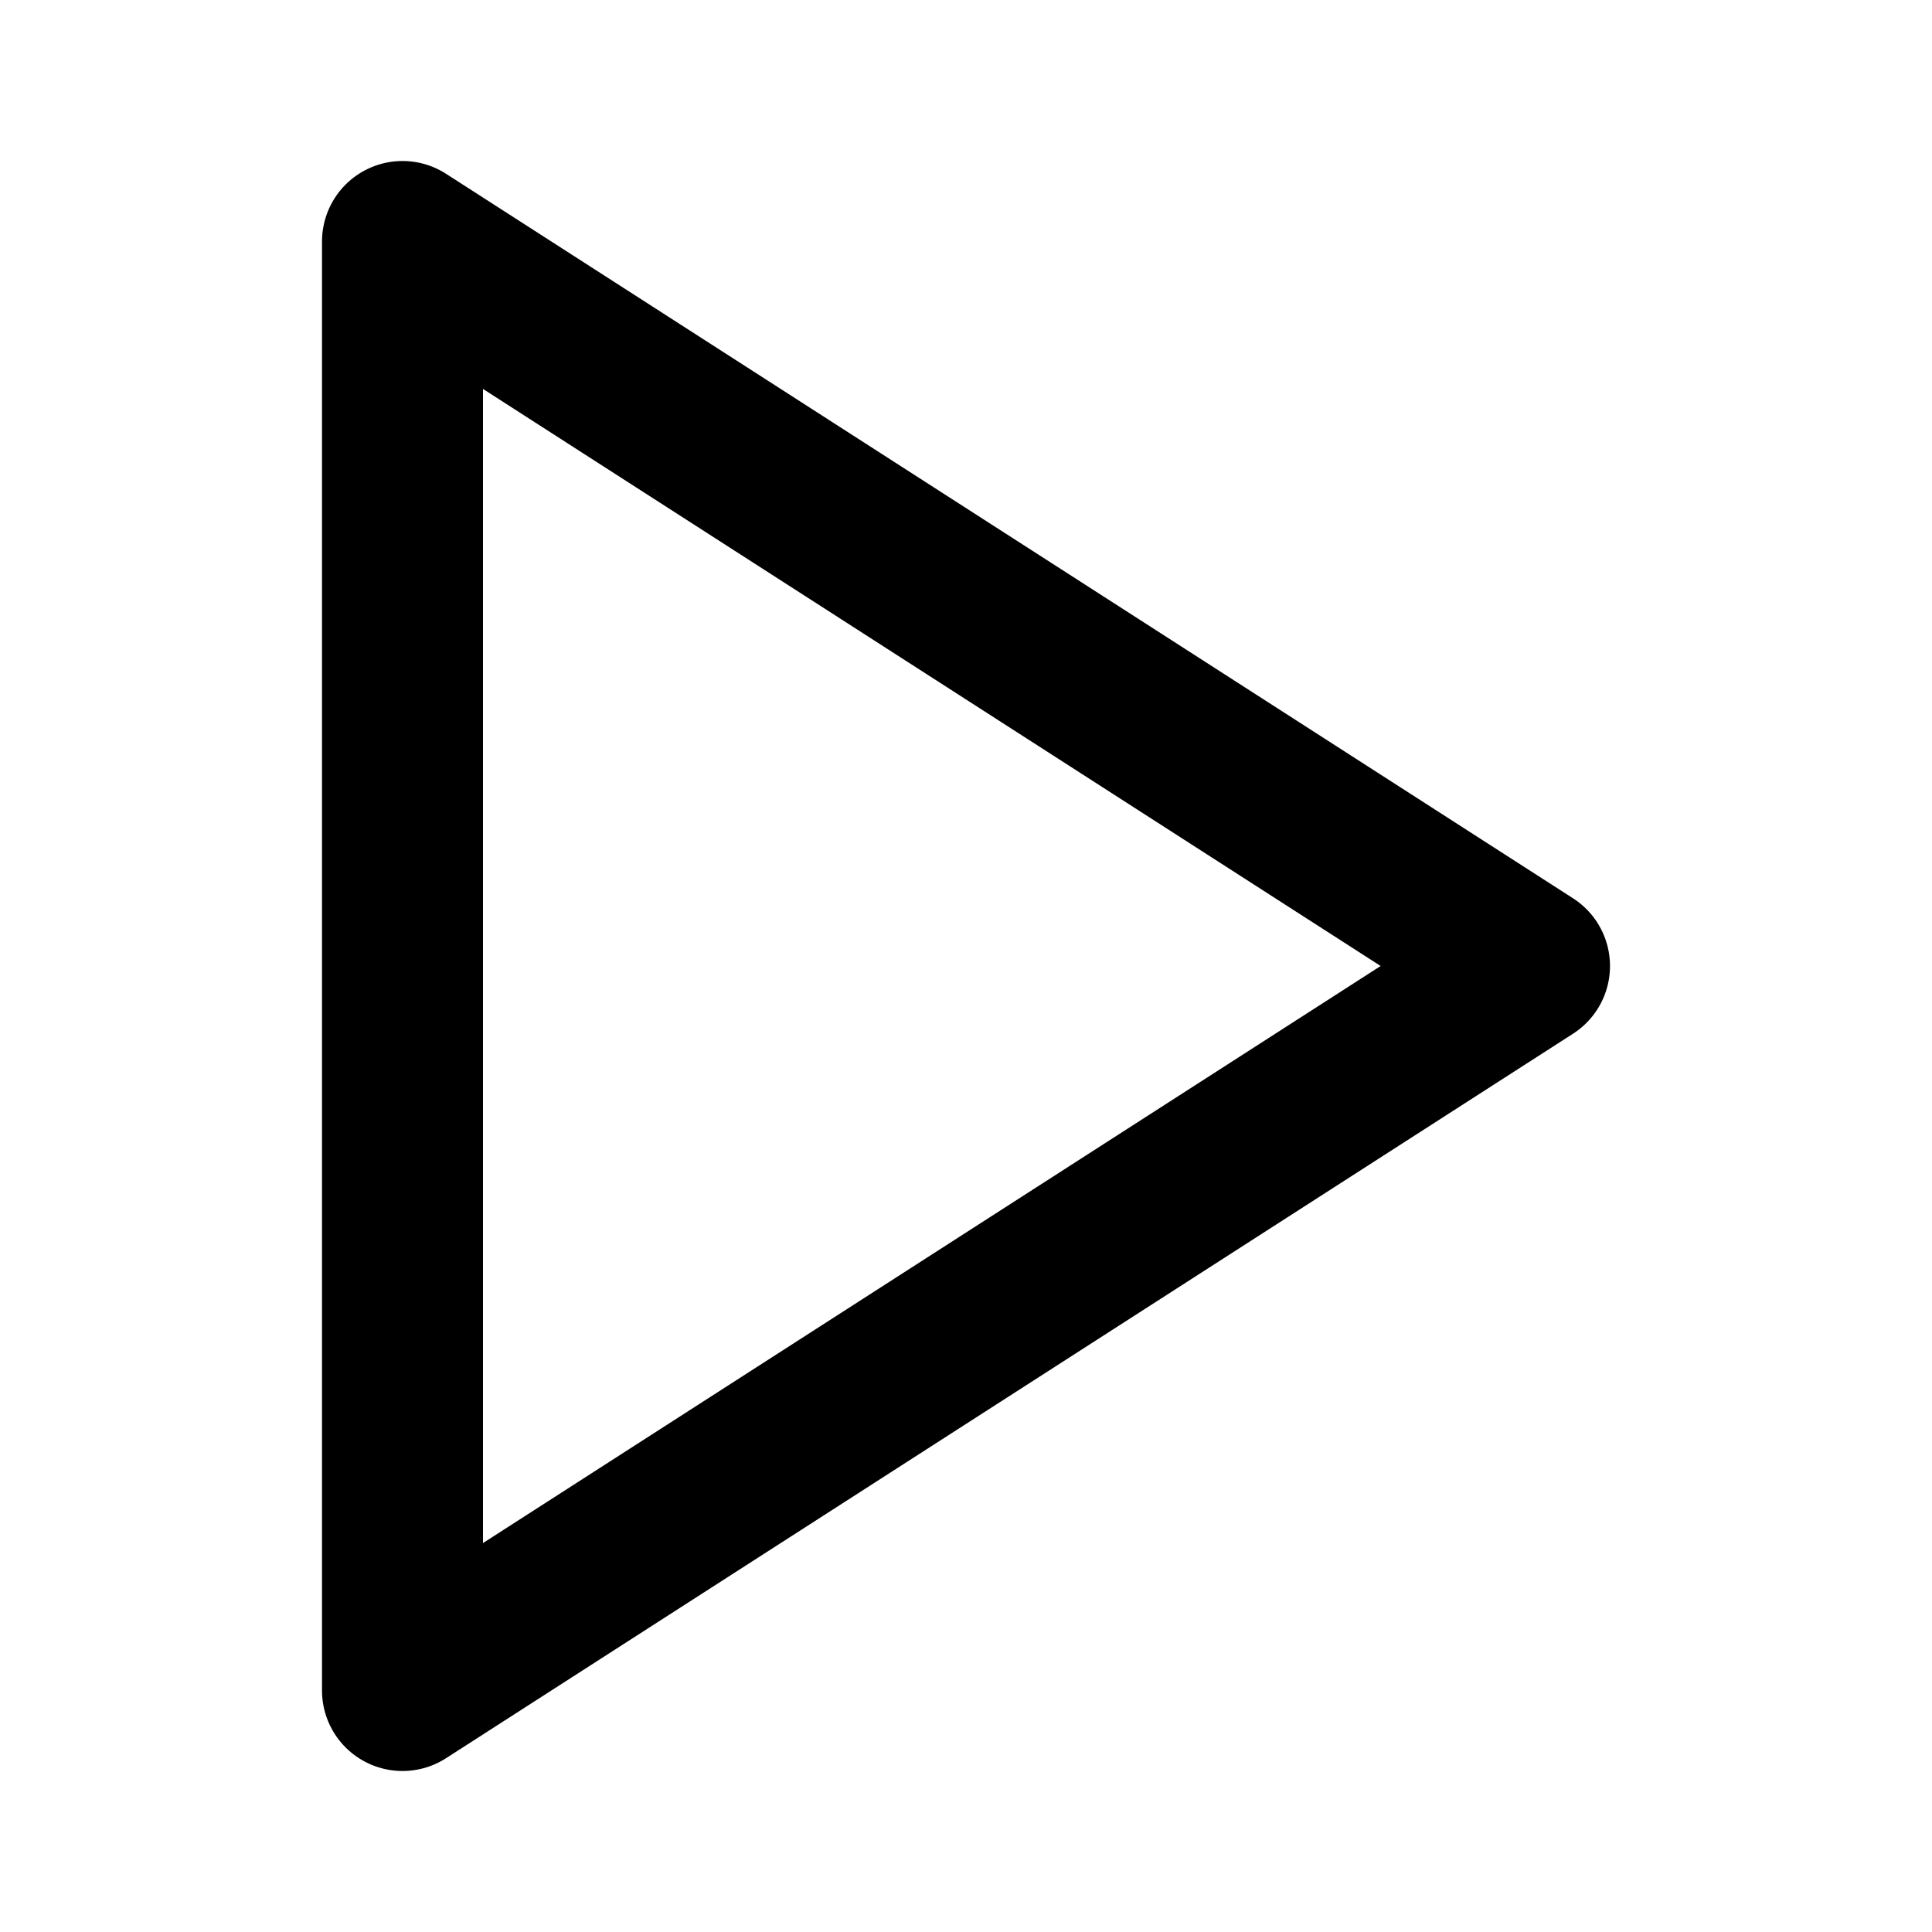
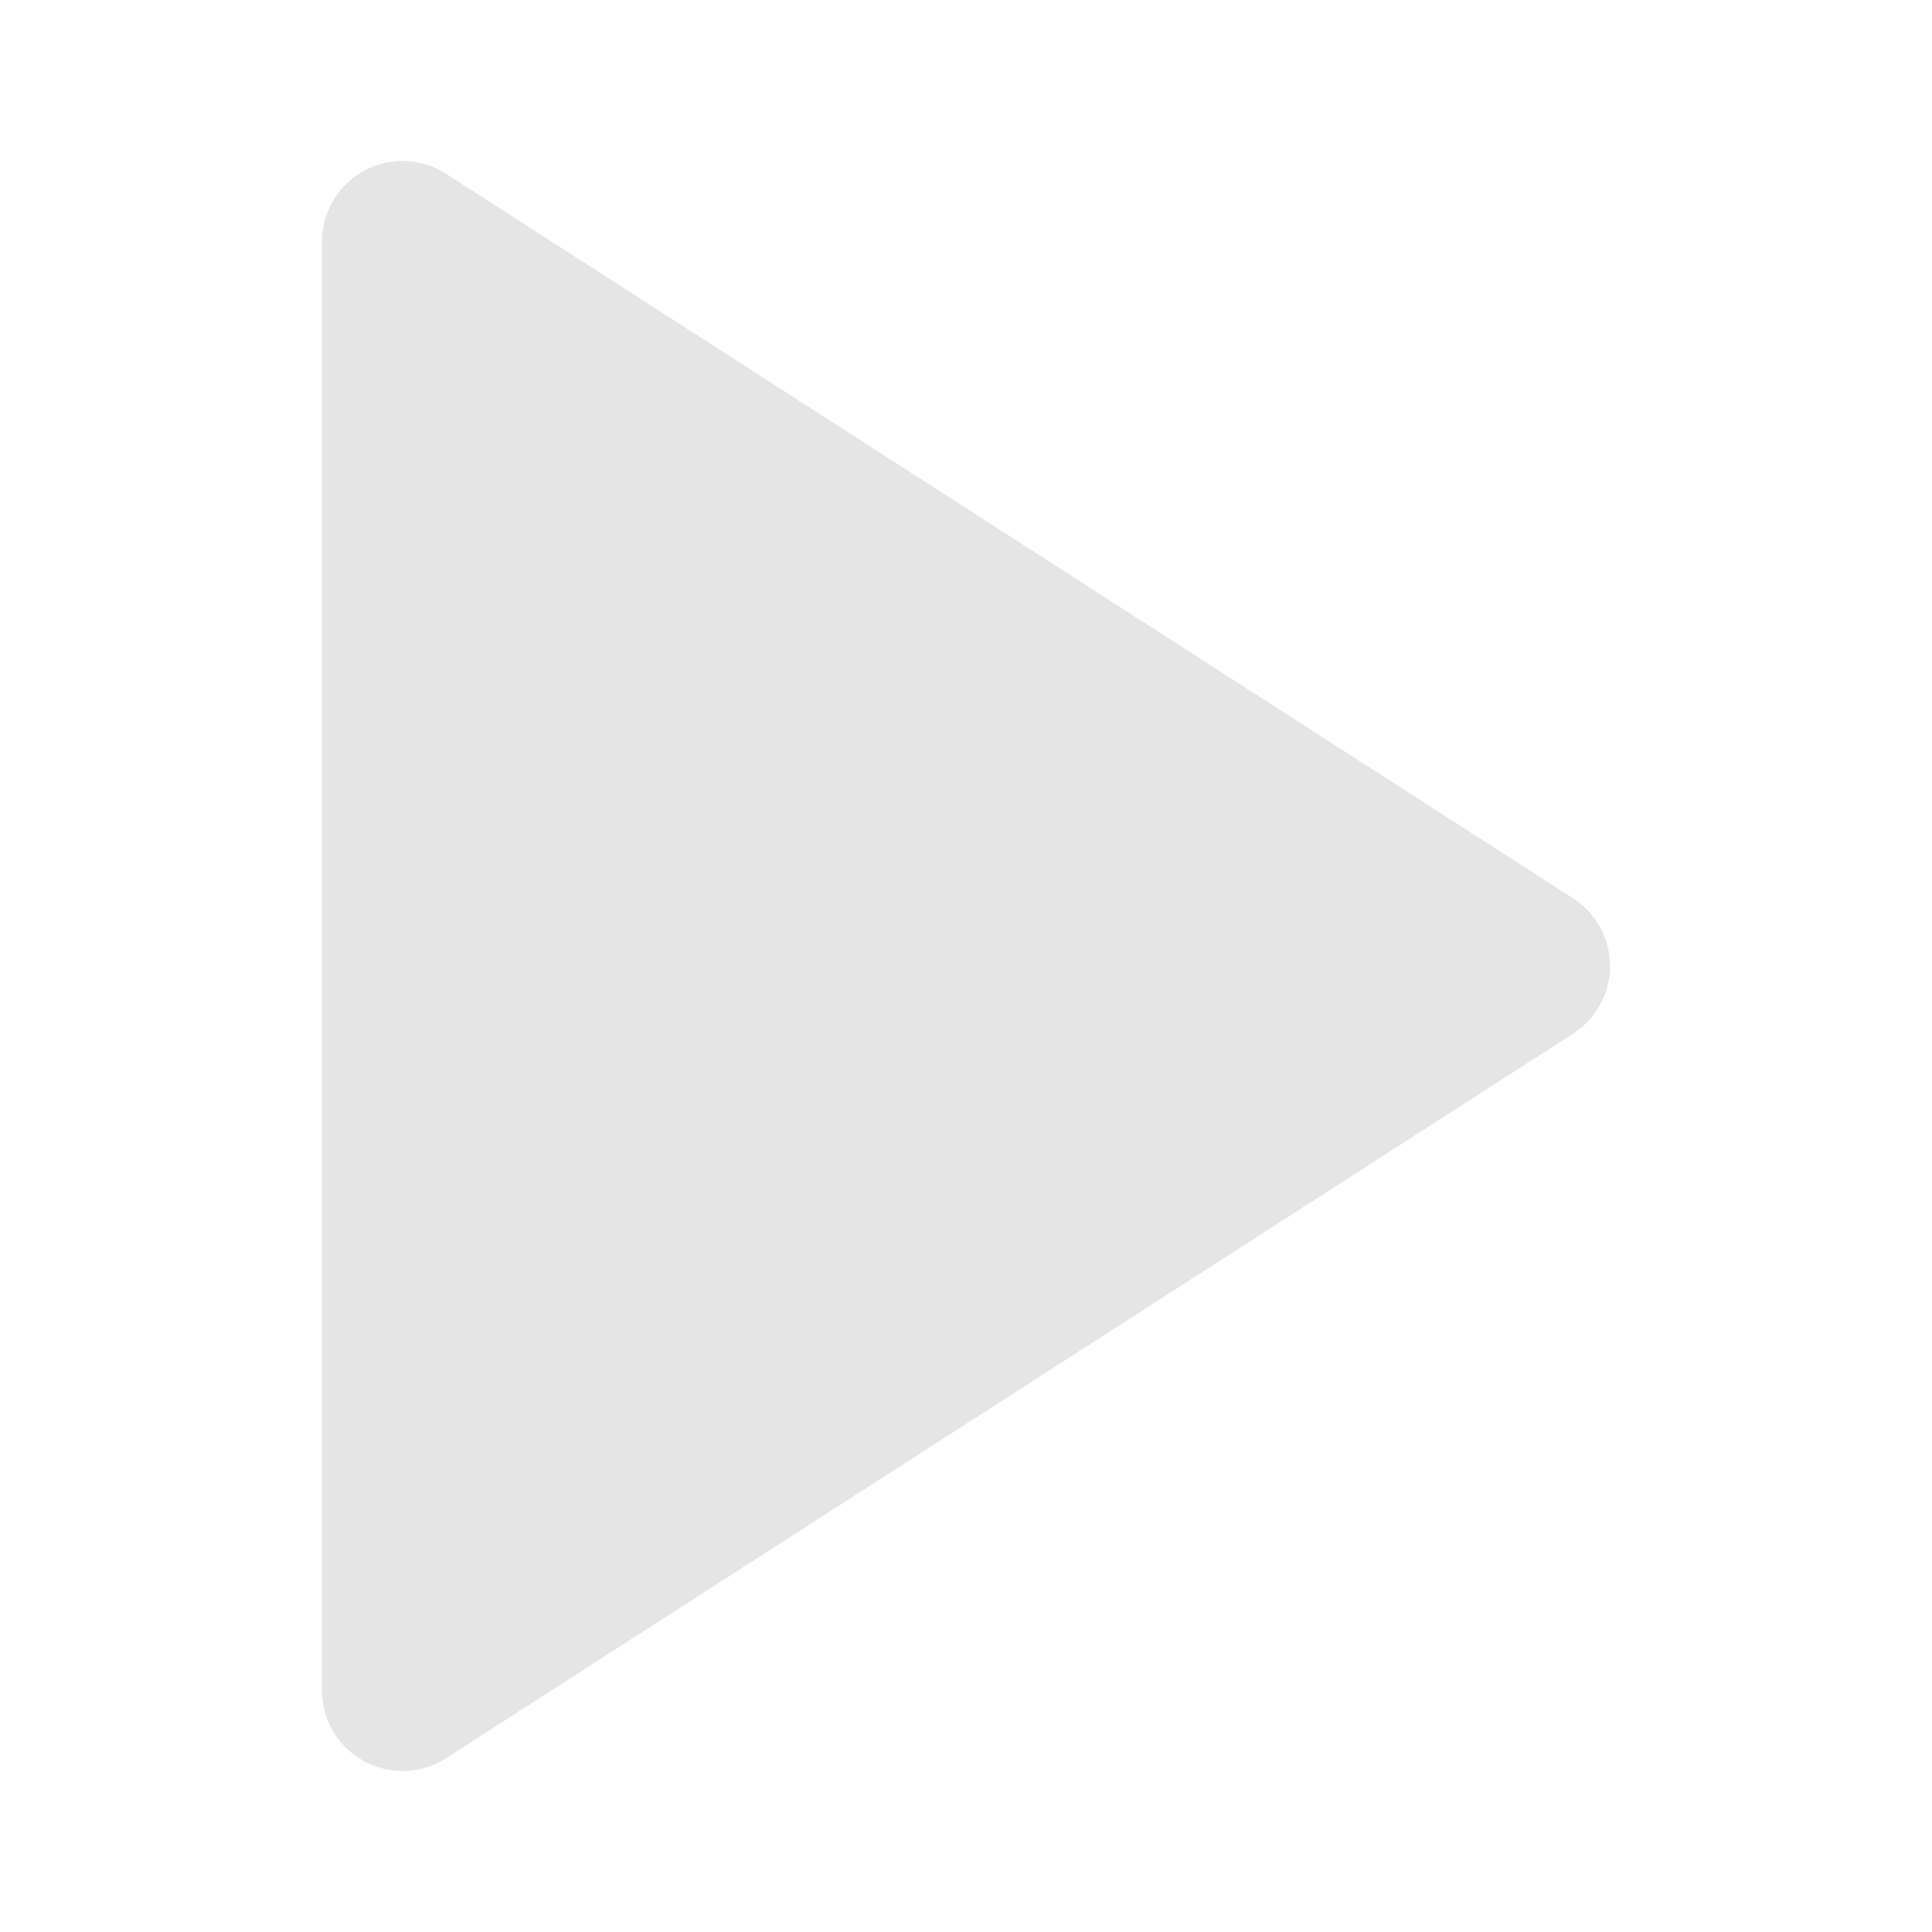
- <svg xmlns="http://www.w3.org/2000/svg" width="24" height="24" viewBox="0 0 24 24" fill="none" stroke="currentColor" stroke-width="2" stroke-linecap="round" stroke-linejoin="round" class="feather feather-play">
+ <svg xmlns="http://www.w3.org/2000/svg" width="24" height="24" viewBox="0 0 24 24" fill="#e5e5e5" stroke="#e5e5e5" stroke-width="2" stroke-linecap="round" stroke-linejoin="round" class="feather feather-play">
  <polygon points="5 3 19 12 5 21 5 3" />
</svg>
